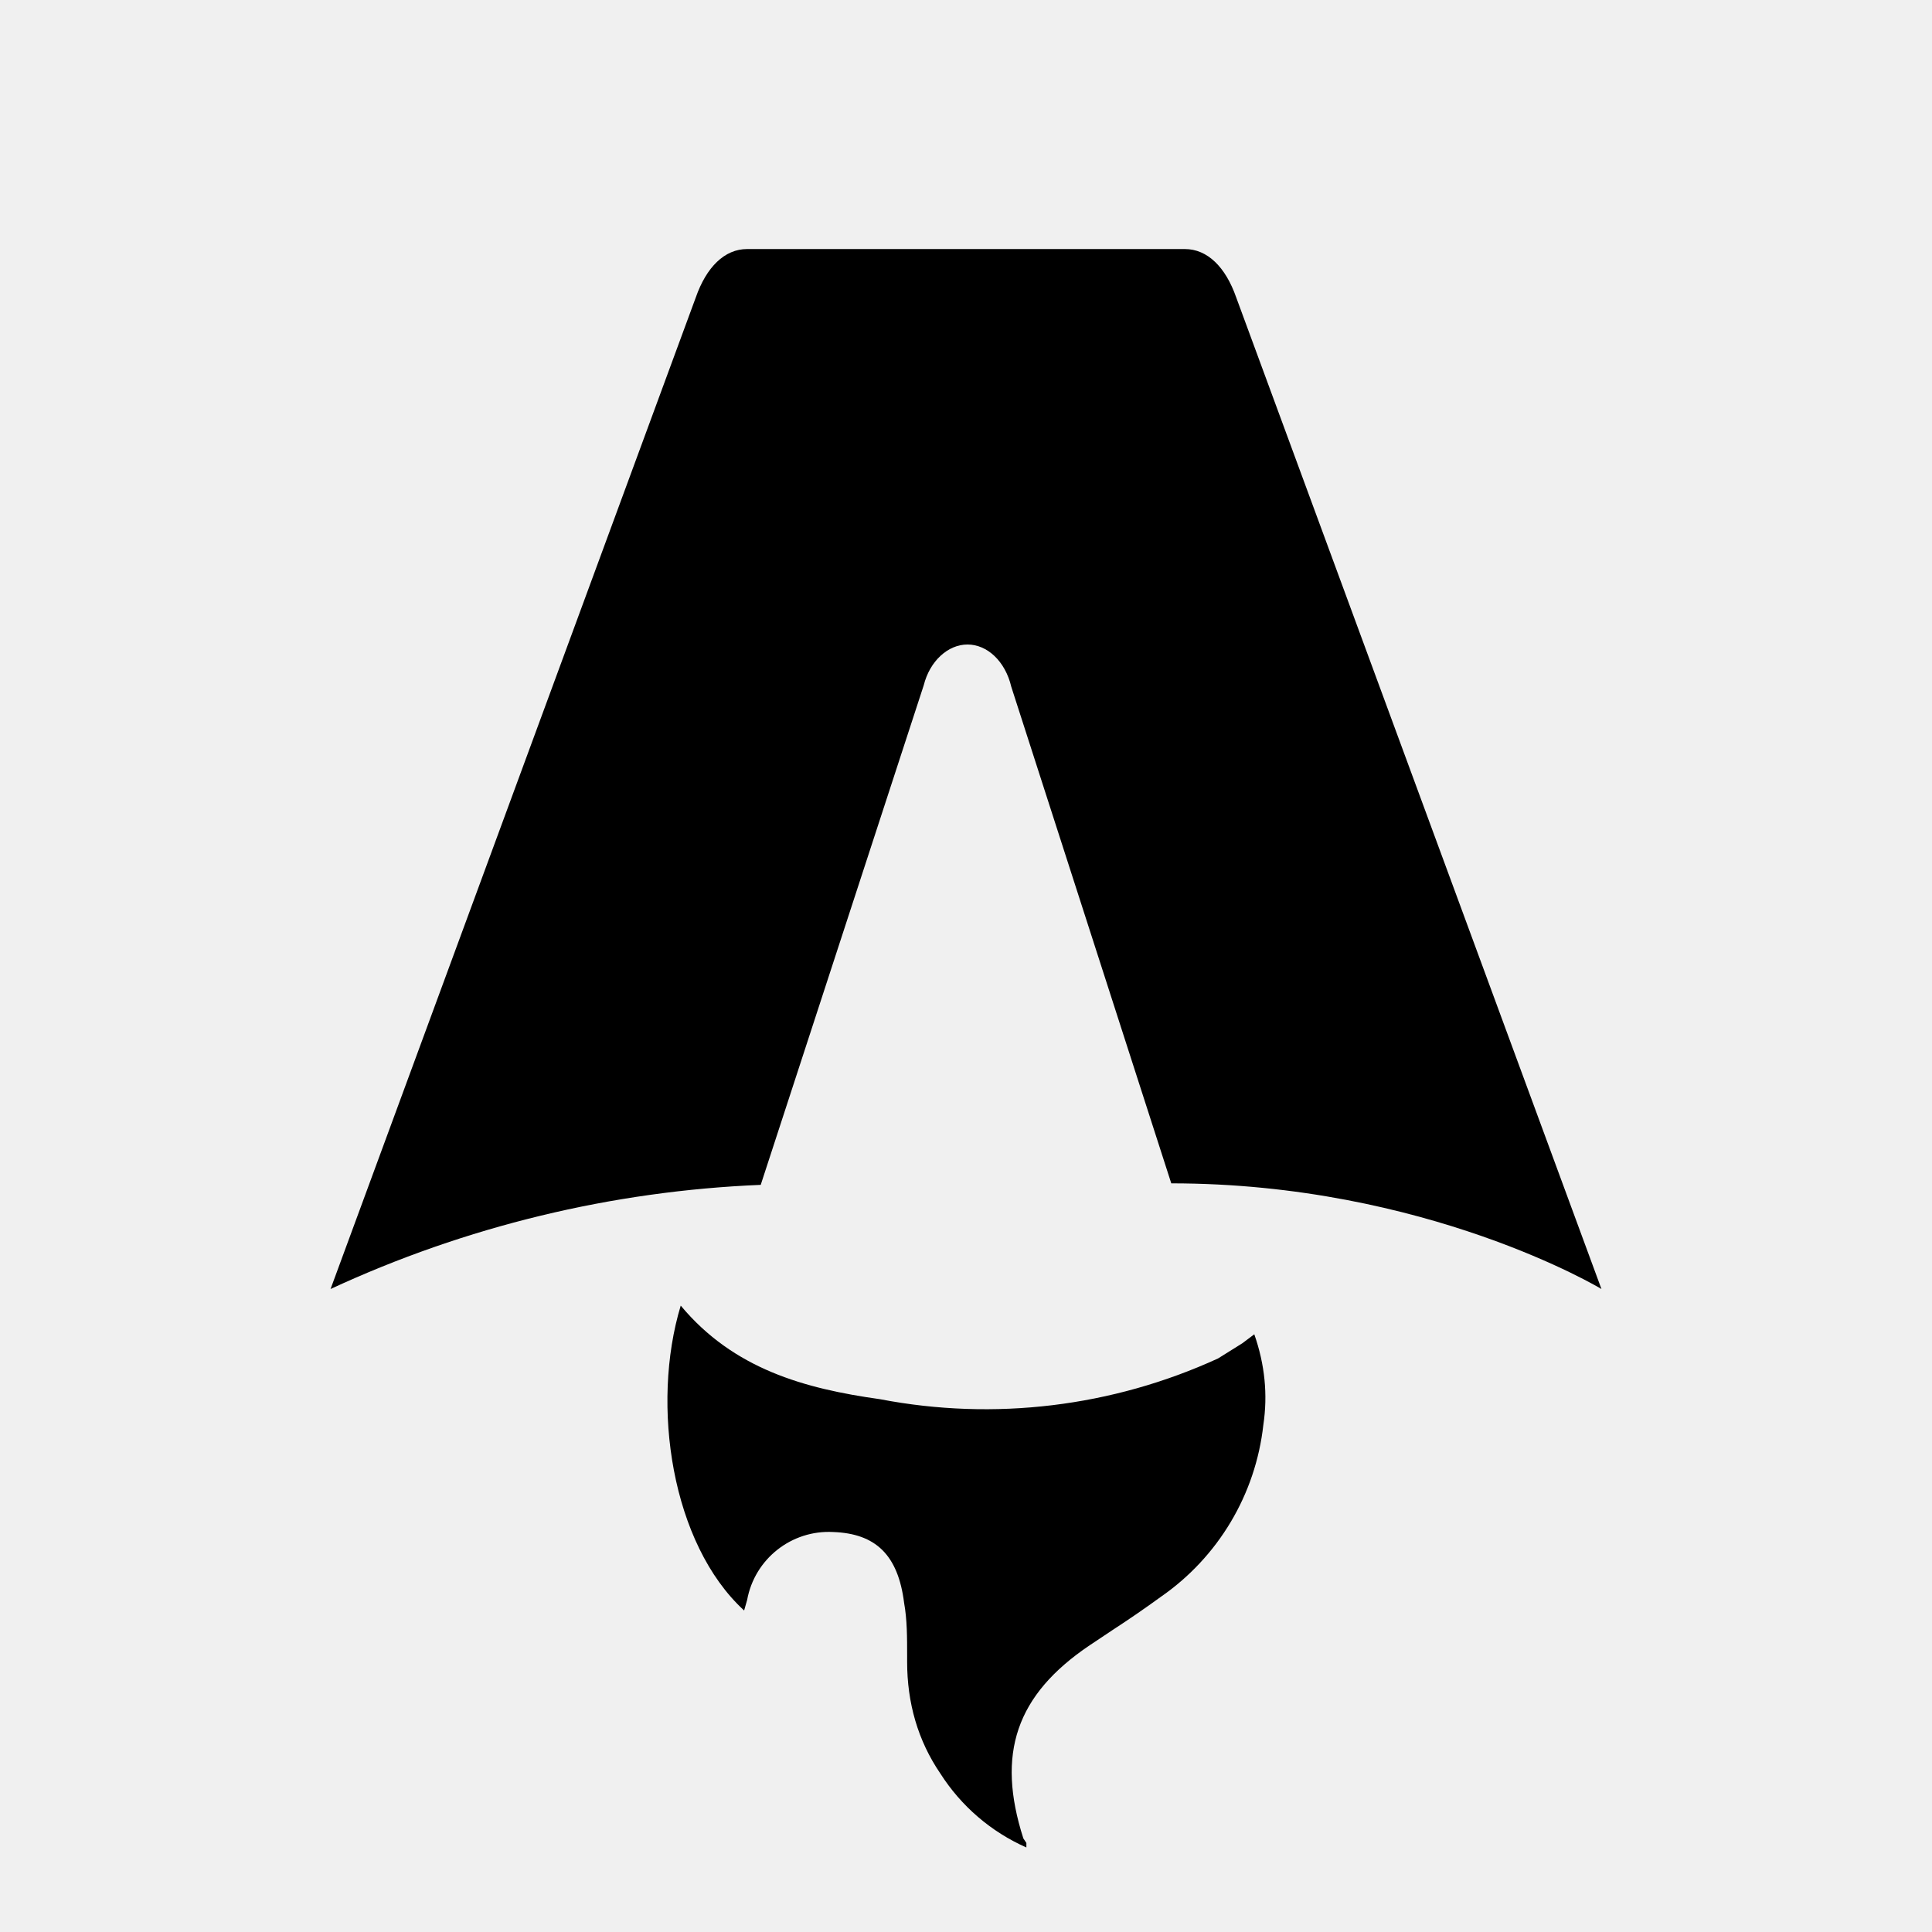
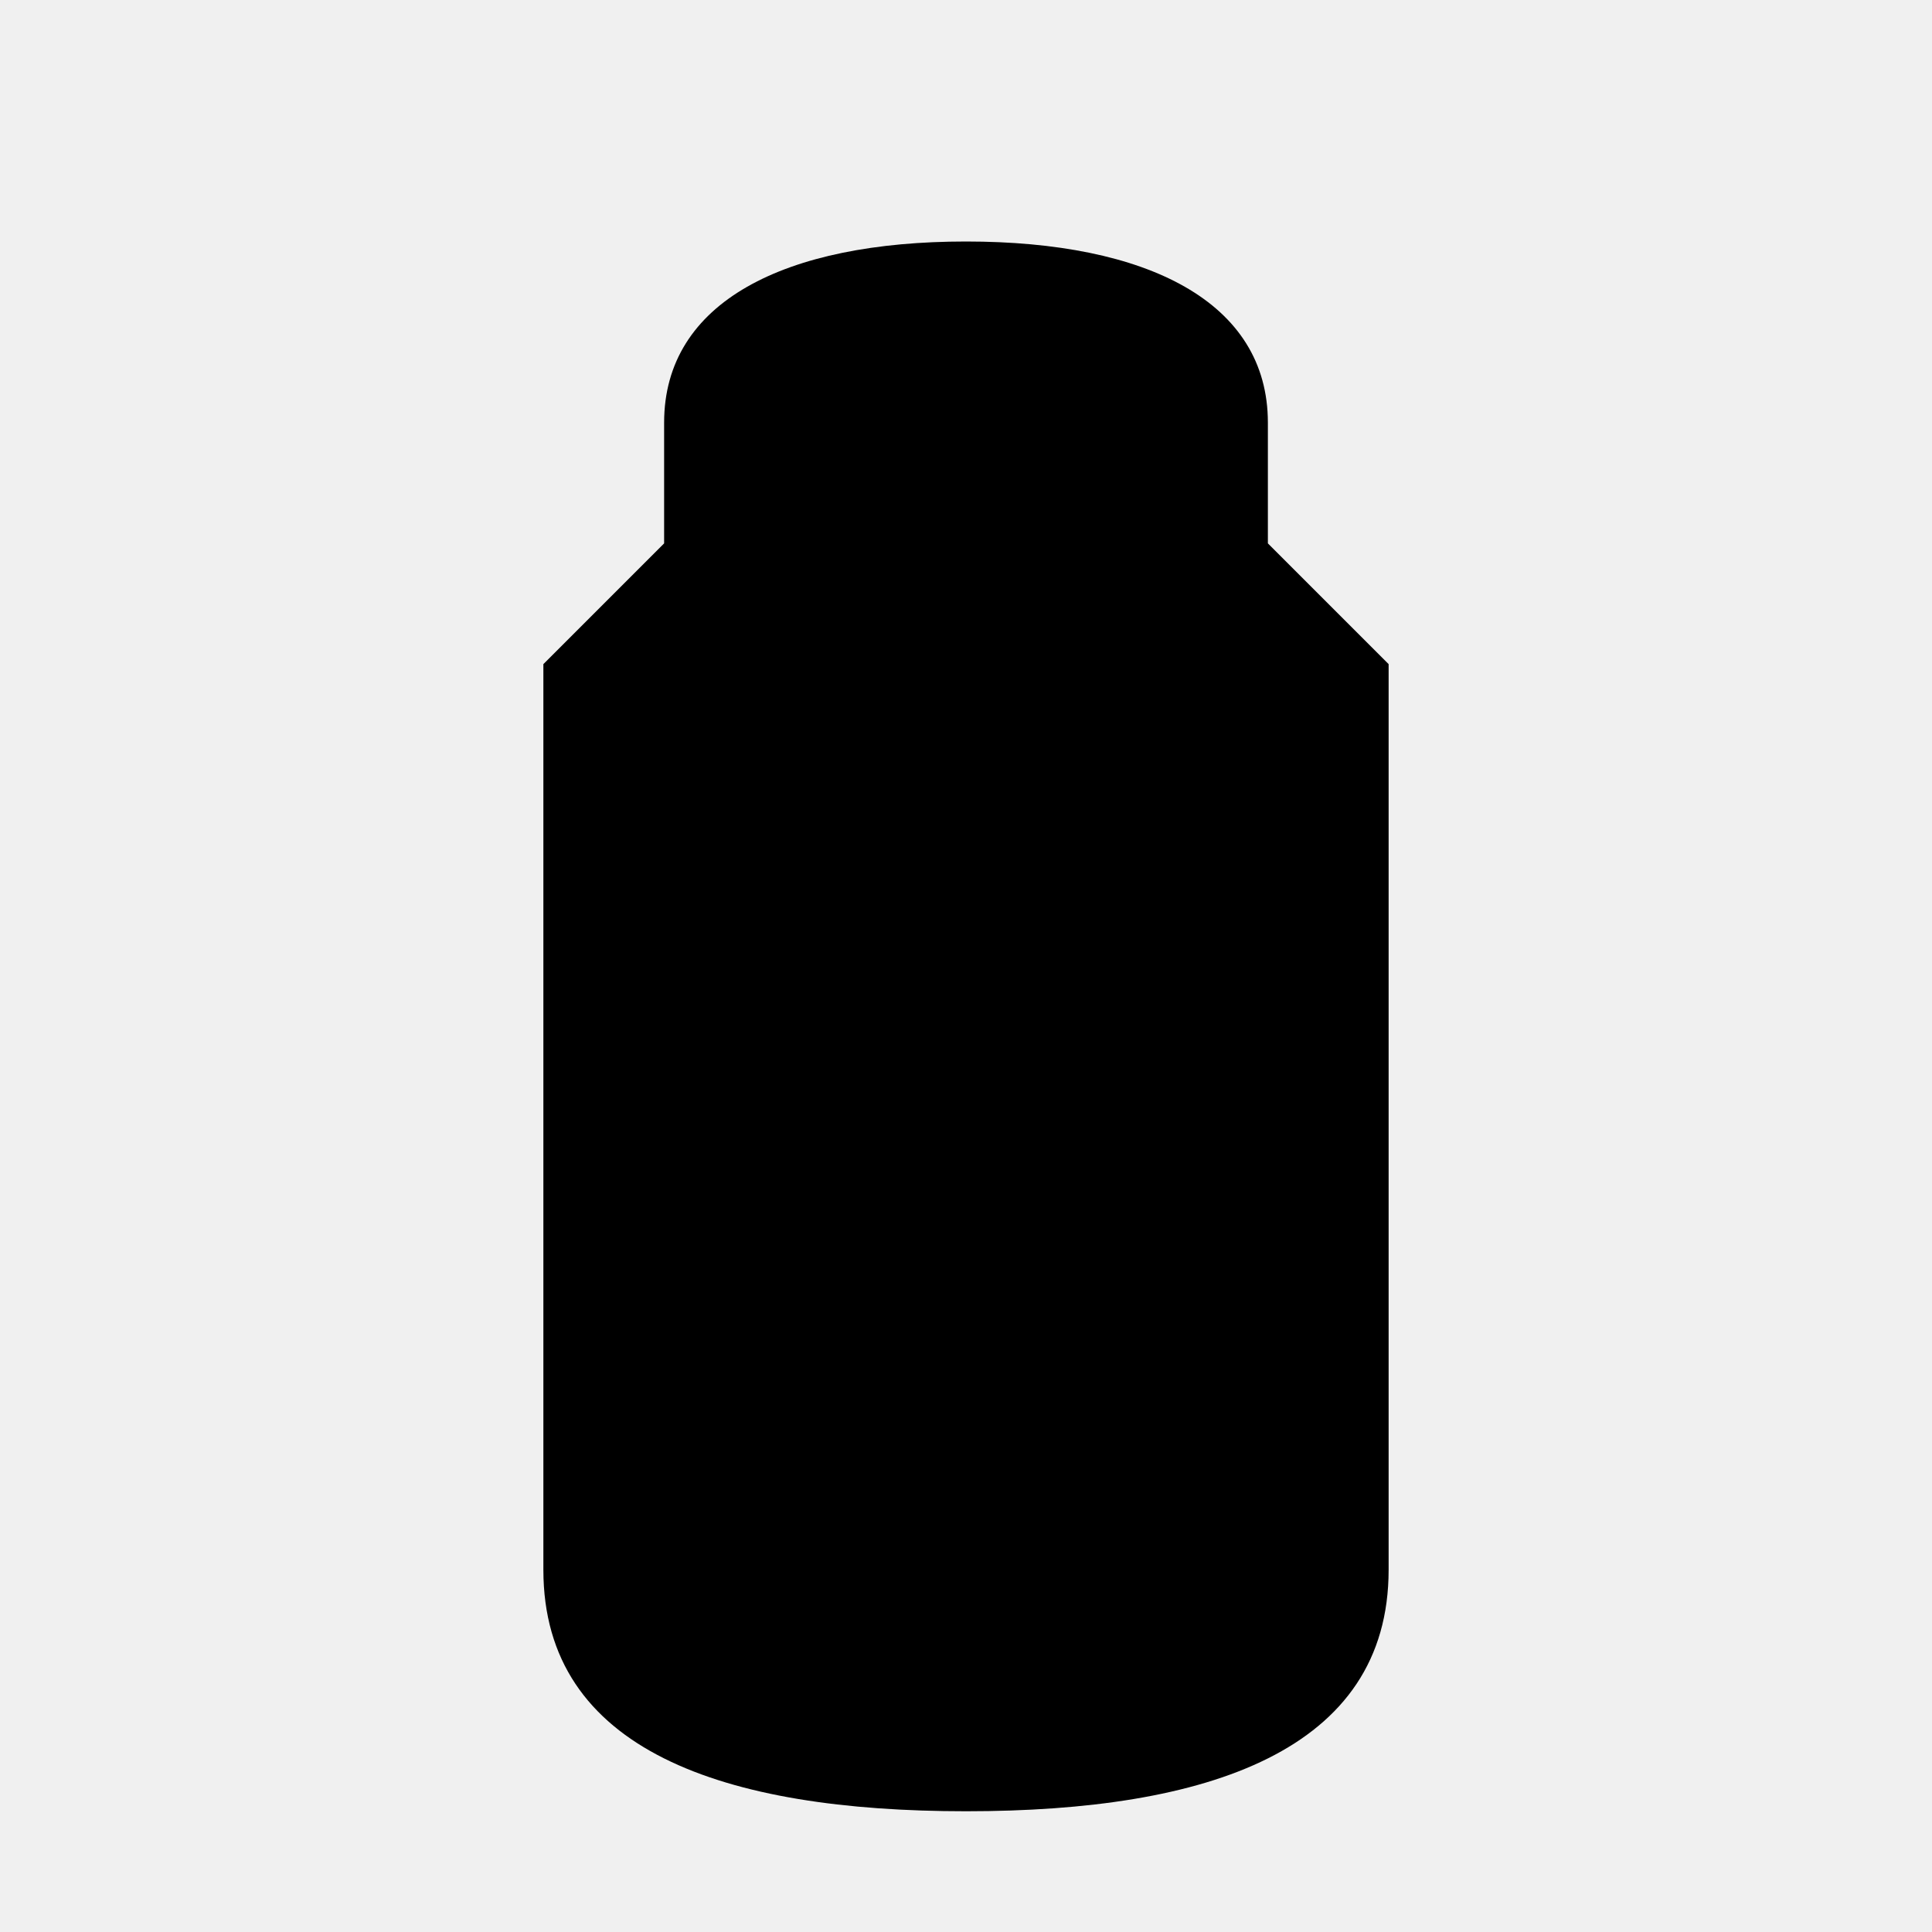
- <svg xmlns="http://www.w3.org/2000/svg" fill="none" viewBox="0 0 128 128">
-   <path d="M50.4 78.5a75.1 75.1 0 0 0-28.5 6.9l24.2-65.7c.7-2 1.9-3.2 3.4-3.2h29c1.5 0 2.7 1.2 3.4 3.2l24.2 65.7s-11.6-7-28.5-7L67 45.5c-.4-1.7-1.6-2.8-2.9-2.8-1.3 0-2.5 1.1-2.9 2.7L50.4 78.5Zm-1.1 28.2Zm-4.2-20.2c-2 6.6-.6 15.8 4.2 20.2a17.5 17.5 0 0 1 .2-.7 5.5 5.5 0 0 1 5.7-4.5c2.8.1 4.3 1.5 4.7 4.7.2 1.1.2 2.3.2 3.5v.4c0 2.7.7 5.2 2.2 7.4a13 13 0 0 0 5.7 4.9v-.3l-.2-.3c-1.8-5.6-.5-9.5 4.4-12.8l1.5-1a73 73 0 0 0 3.2-2.2 16 16 0 0 0 6.8-11.4c.3-2 .1-4-.6-6l-.8.6-1.6 1a37 37 0 0 1-22.4 2.7c-5-.7-9.7-2-13.2-6.2Z" />
+ <svg xmlns="http://www.w3.org/2000/svg" viewBox="0 0 128 128">
+   <path d="M44 28 C44 20, 52 16, 64 16 C76 16, 84 20, 84 28 L84 36 L92 44 L92 104 C92 116, 80 120, 64 120 C48 120, 36 116, 36 104 L36 44 L44 36 Z" />
  <style>
-         path { fill: #000; }
-         @media (prefers-color-scheme: dark) {
-             path { fill: #FFF; }
-         }
-     </style>
+     path { fill: #000; }
+     @media (prefers-color-scheme: dark) {
+       path { fill: #FFF; }
+     }
+   </style>
</svg>
